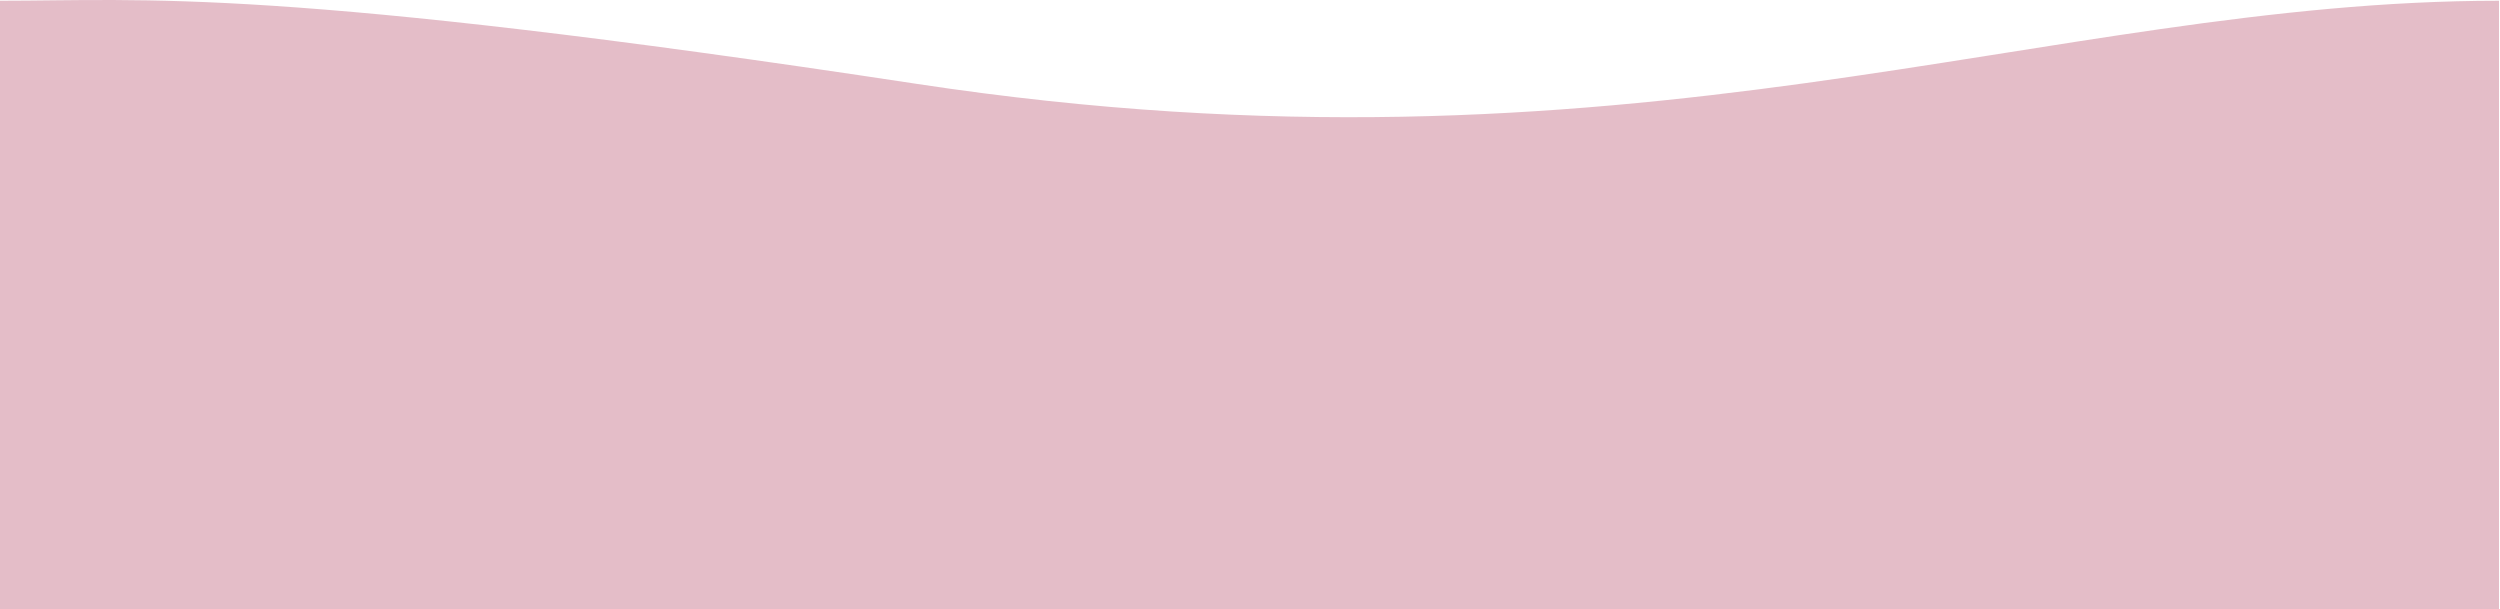
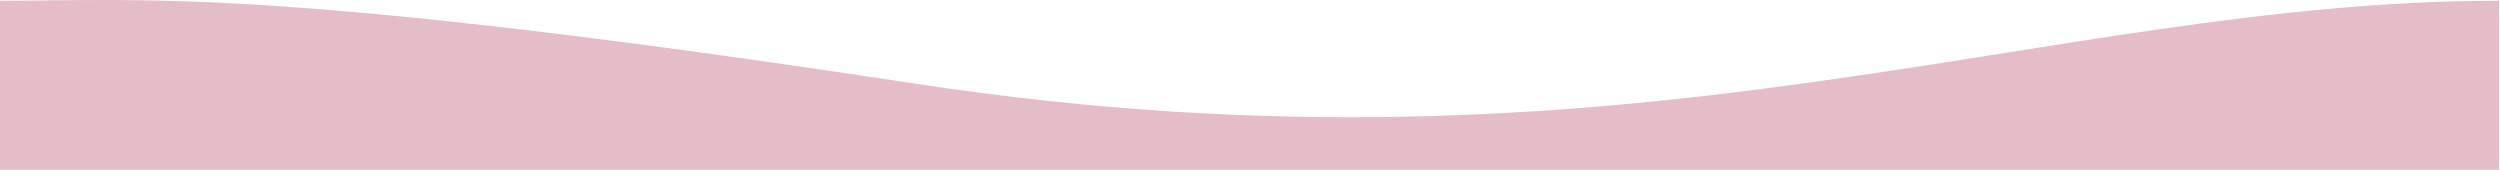
- <svg xmlns="http://www.w3.org/2000/svg" width="1134" height="276" viewBox="0 0 1134 276" fill="none">
-   <path d="M416 38.042C125 -6.164 66 0.336 0 0.336V303.085H1134C1134 220.701 1134 0.336 1134 0.336C928 0.336 740.604 87.353 416 38.042Z" fill="#E4BDC8" />
+ <svg xmlns="http://www.w3.org/2000/svg" width="1134" height="77" viewBox="0 0 1134 77" fill="none">
+   <path d="M416 38.042C125 -6.164 66 0.336 0 0.336V77H1134C1134 -5.384 1134 0.336 1134 0.336C928 0.336 740.604 87.353 416 38.042Z" fill="#E4BDC8" />
</svg>
